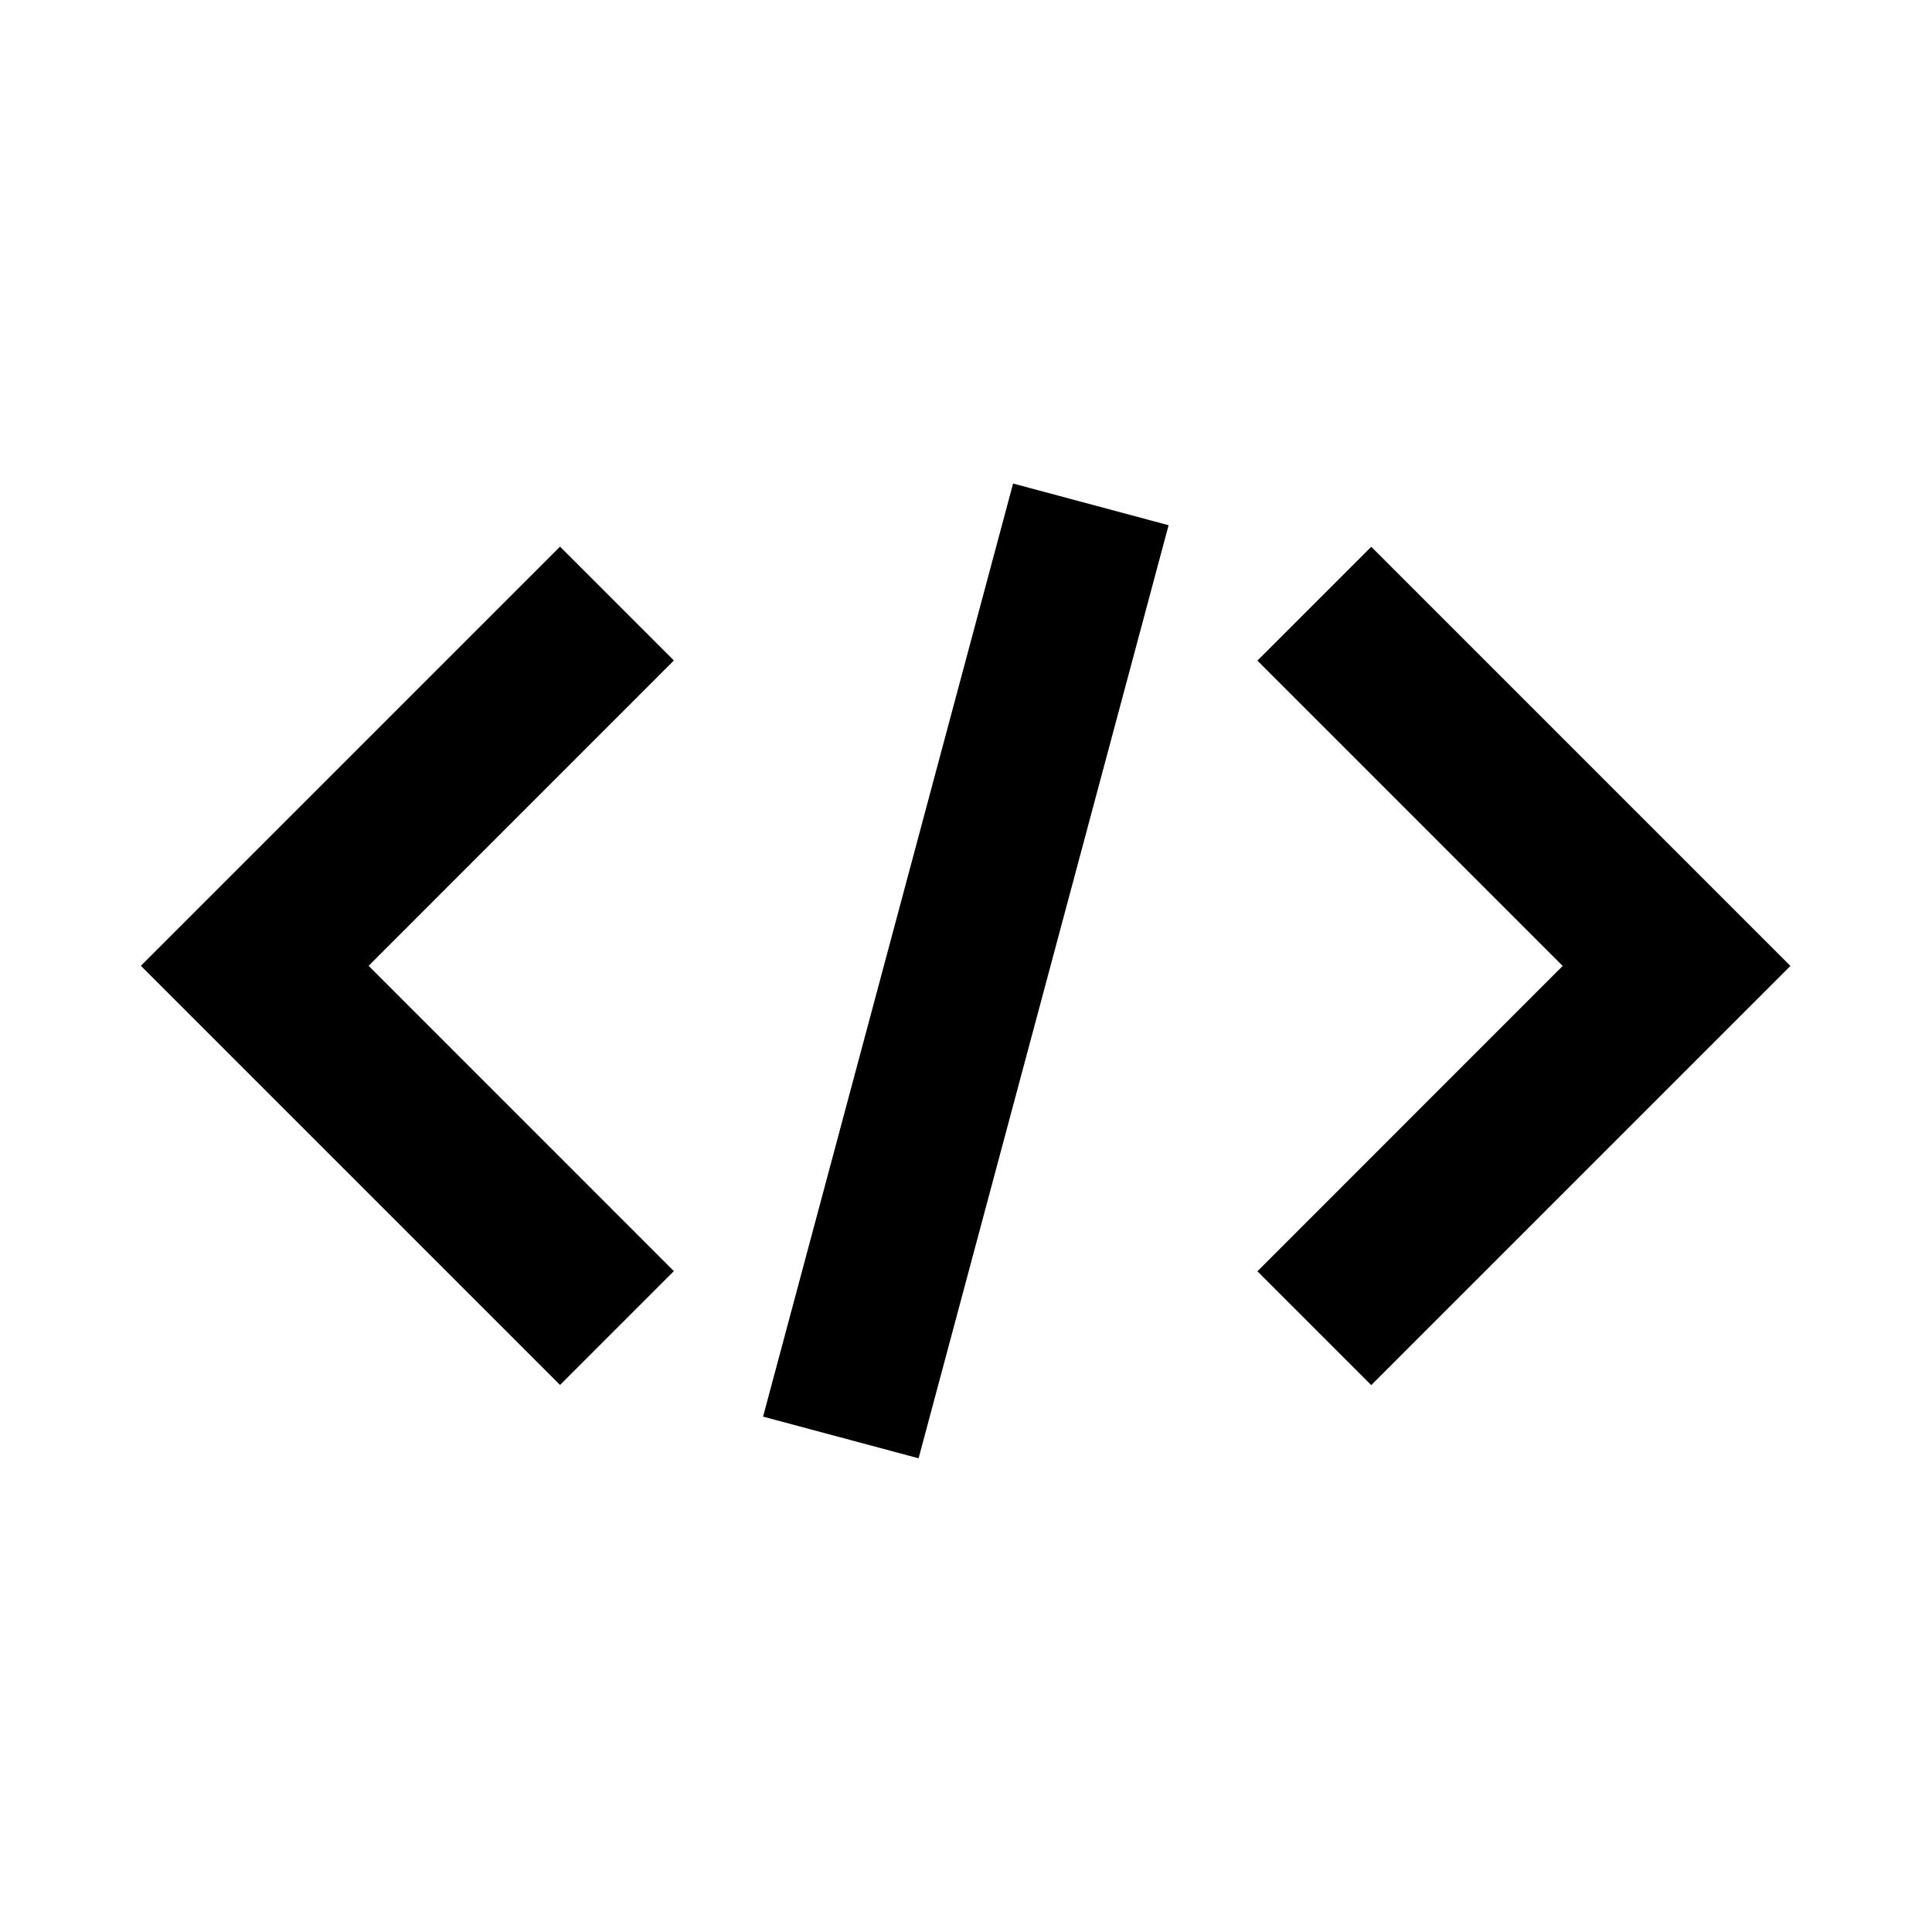
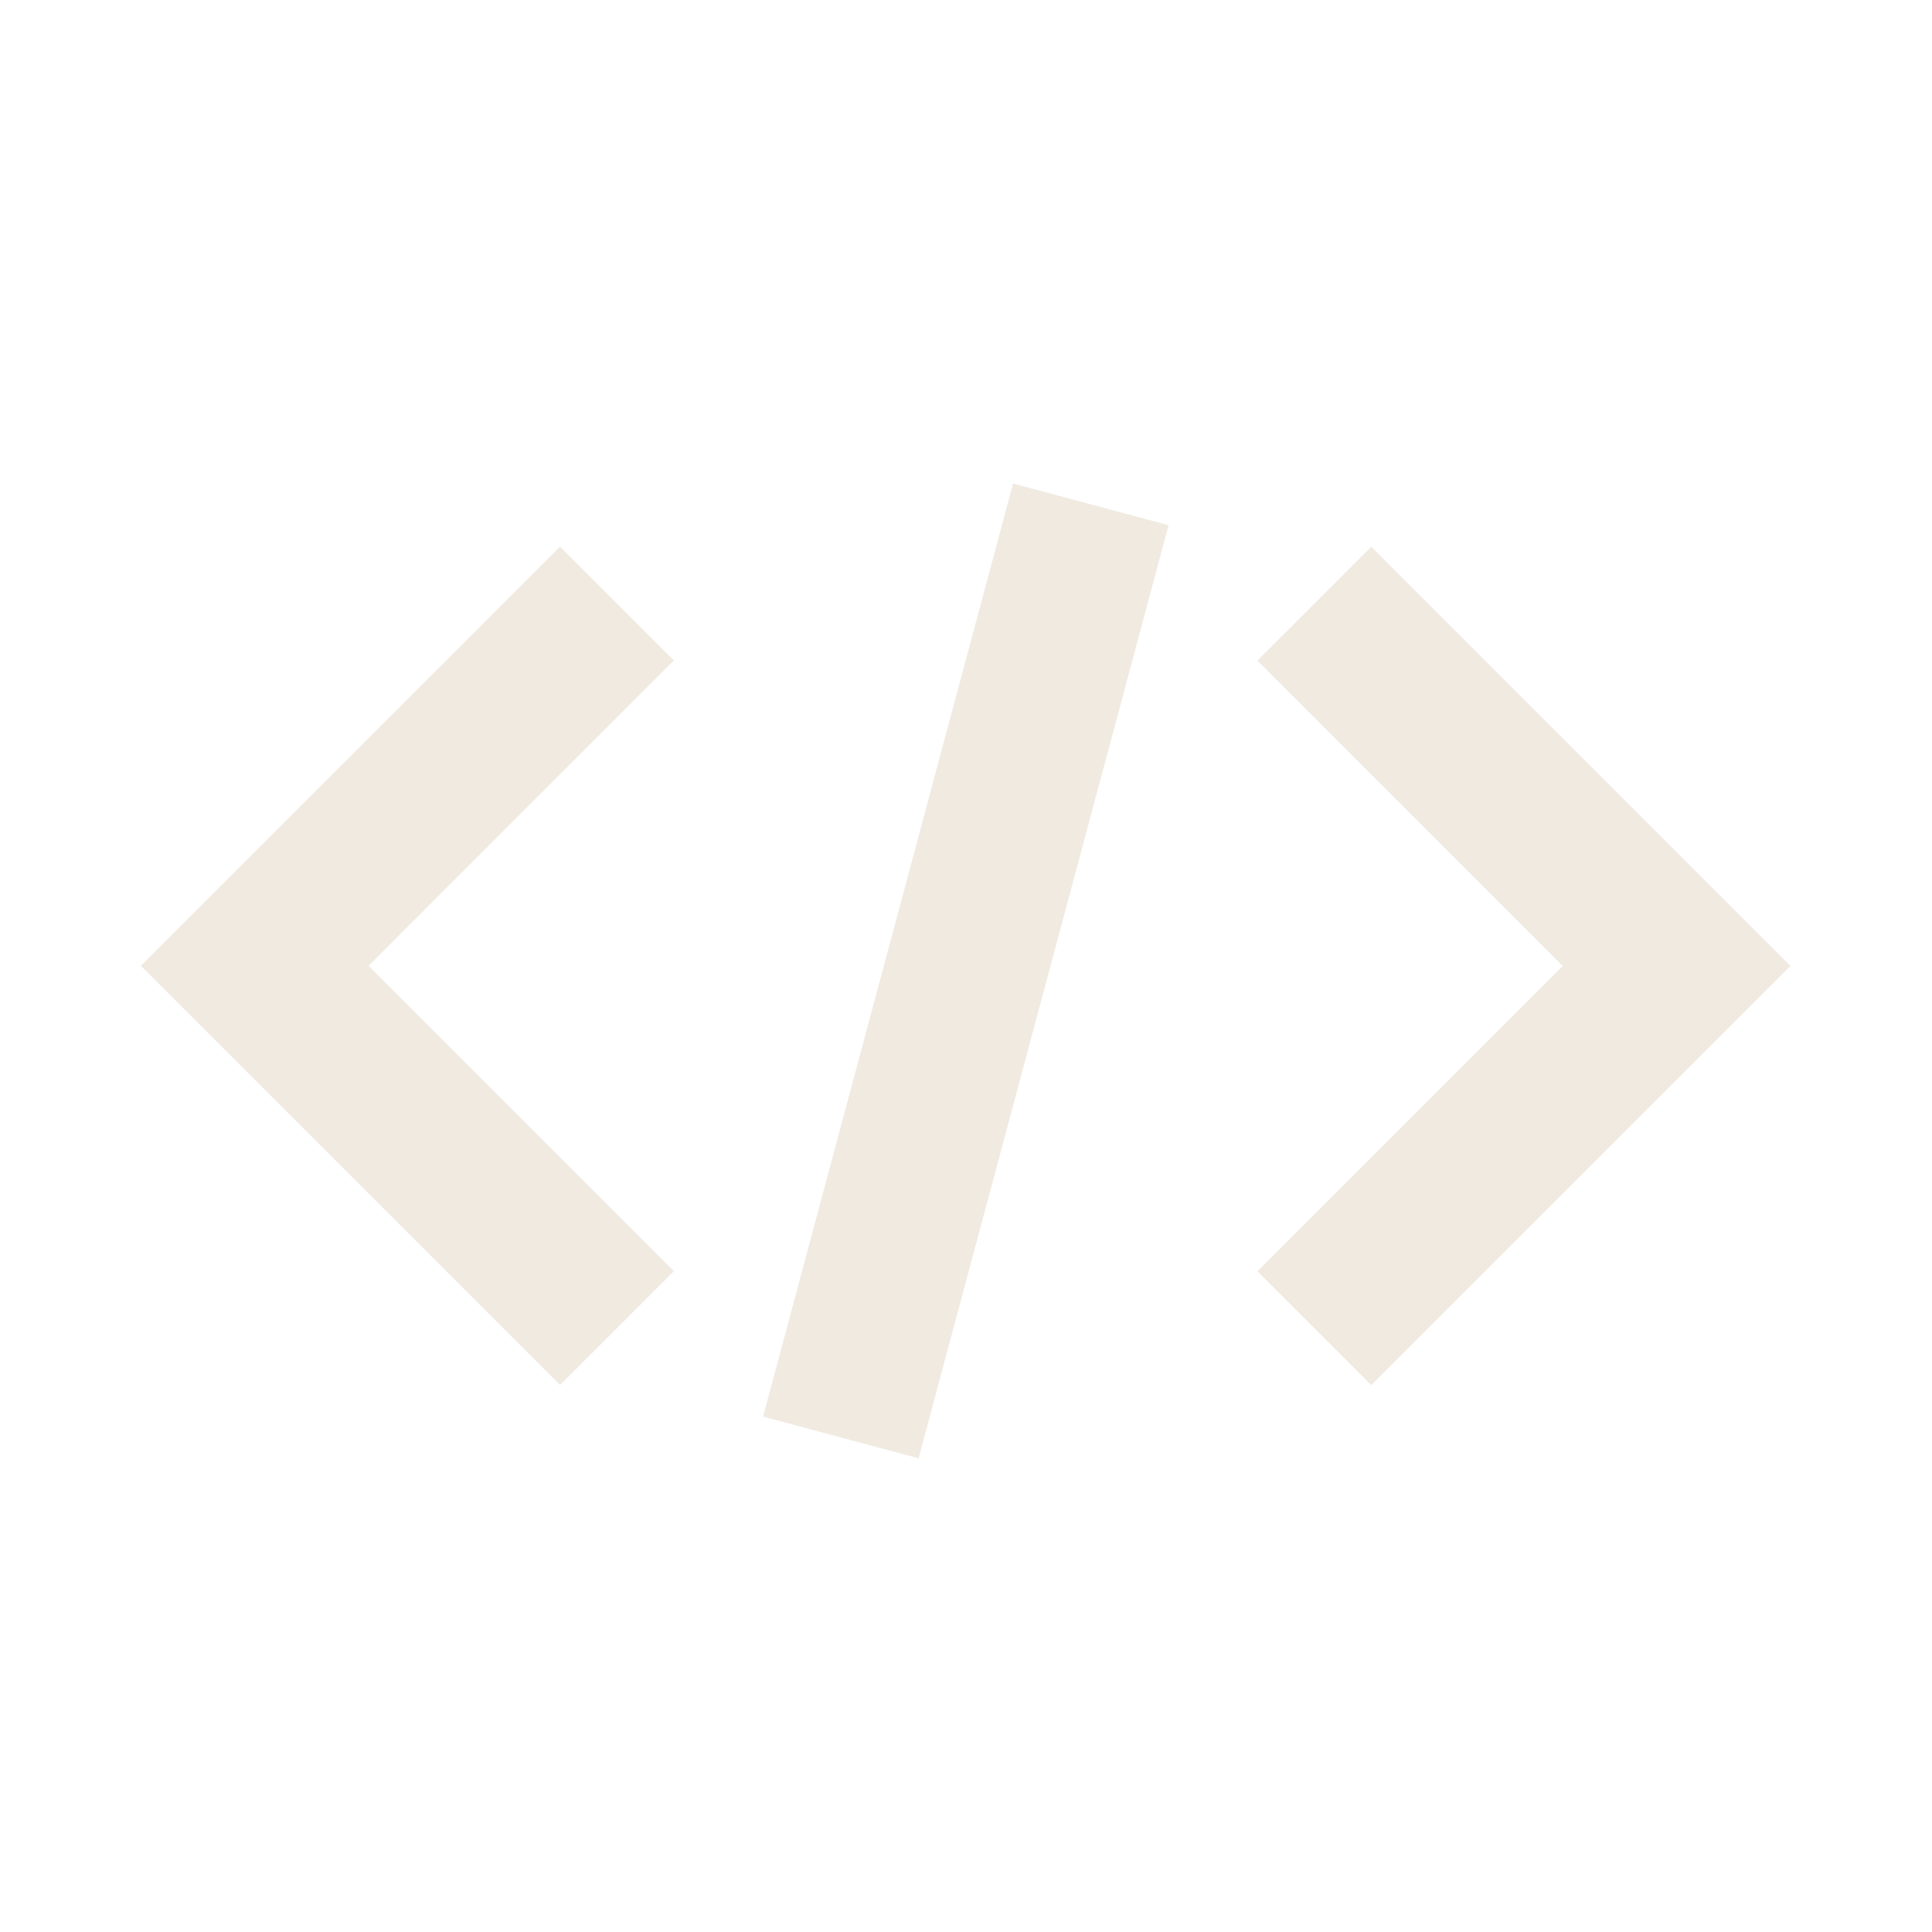
<svg xmlns="http://www.w3.org/2000/svg" width="800px" height="800px" viewBox="0 0 512 512" version="1.1">
  <g id="Page-1" stroke="none" stroke-width="1" fill="none" fill-rule="evenodd">
-     <g id="icon" fill="#000000" transform="translate(37.33333, 128.1419)">
+     <g id="icon" fill="#f0eae1" transform="translate(37.33333, 128.1419)">
      <path d="M111.085,16.722 L141.255,46.891 L60.357,127.807 L141.255,208.722 L111.085,238.891 L7.10542736e-15,127.807 L111.085,16.722 Z M326.063,16.759 L295.893,46.929 L376.792,127.844 L295.893,208.759 L326.063,238.929 L437.148,127.844 L326.063,16.759 Z M231.145,3.69482223e-12 L272.358,11.043 L206.101,258.32 L164.888,247.277 L231.145,3.69482223e-12 Z" id="Combined-Shape">

</path>
    </g>
  </g>
</svg>
